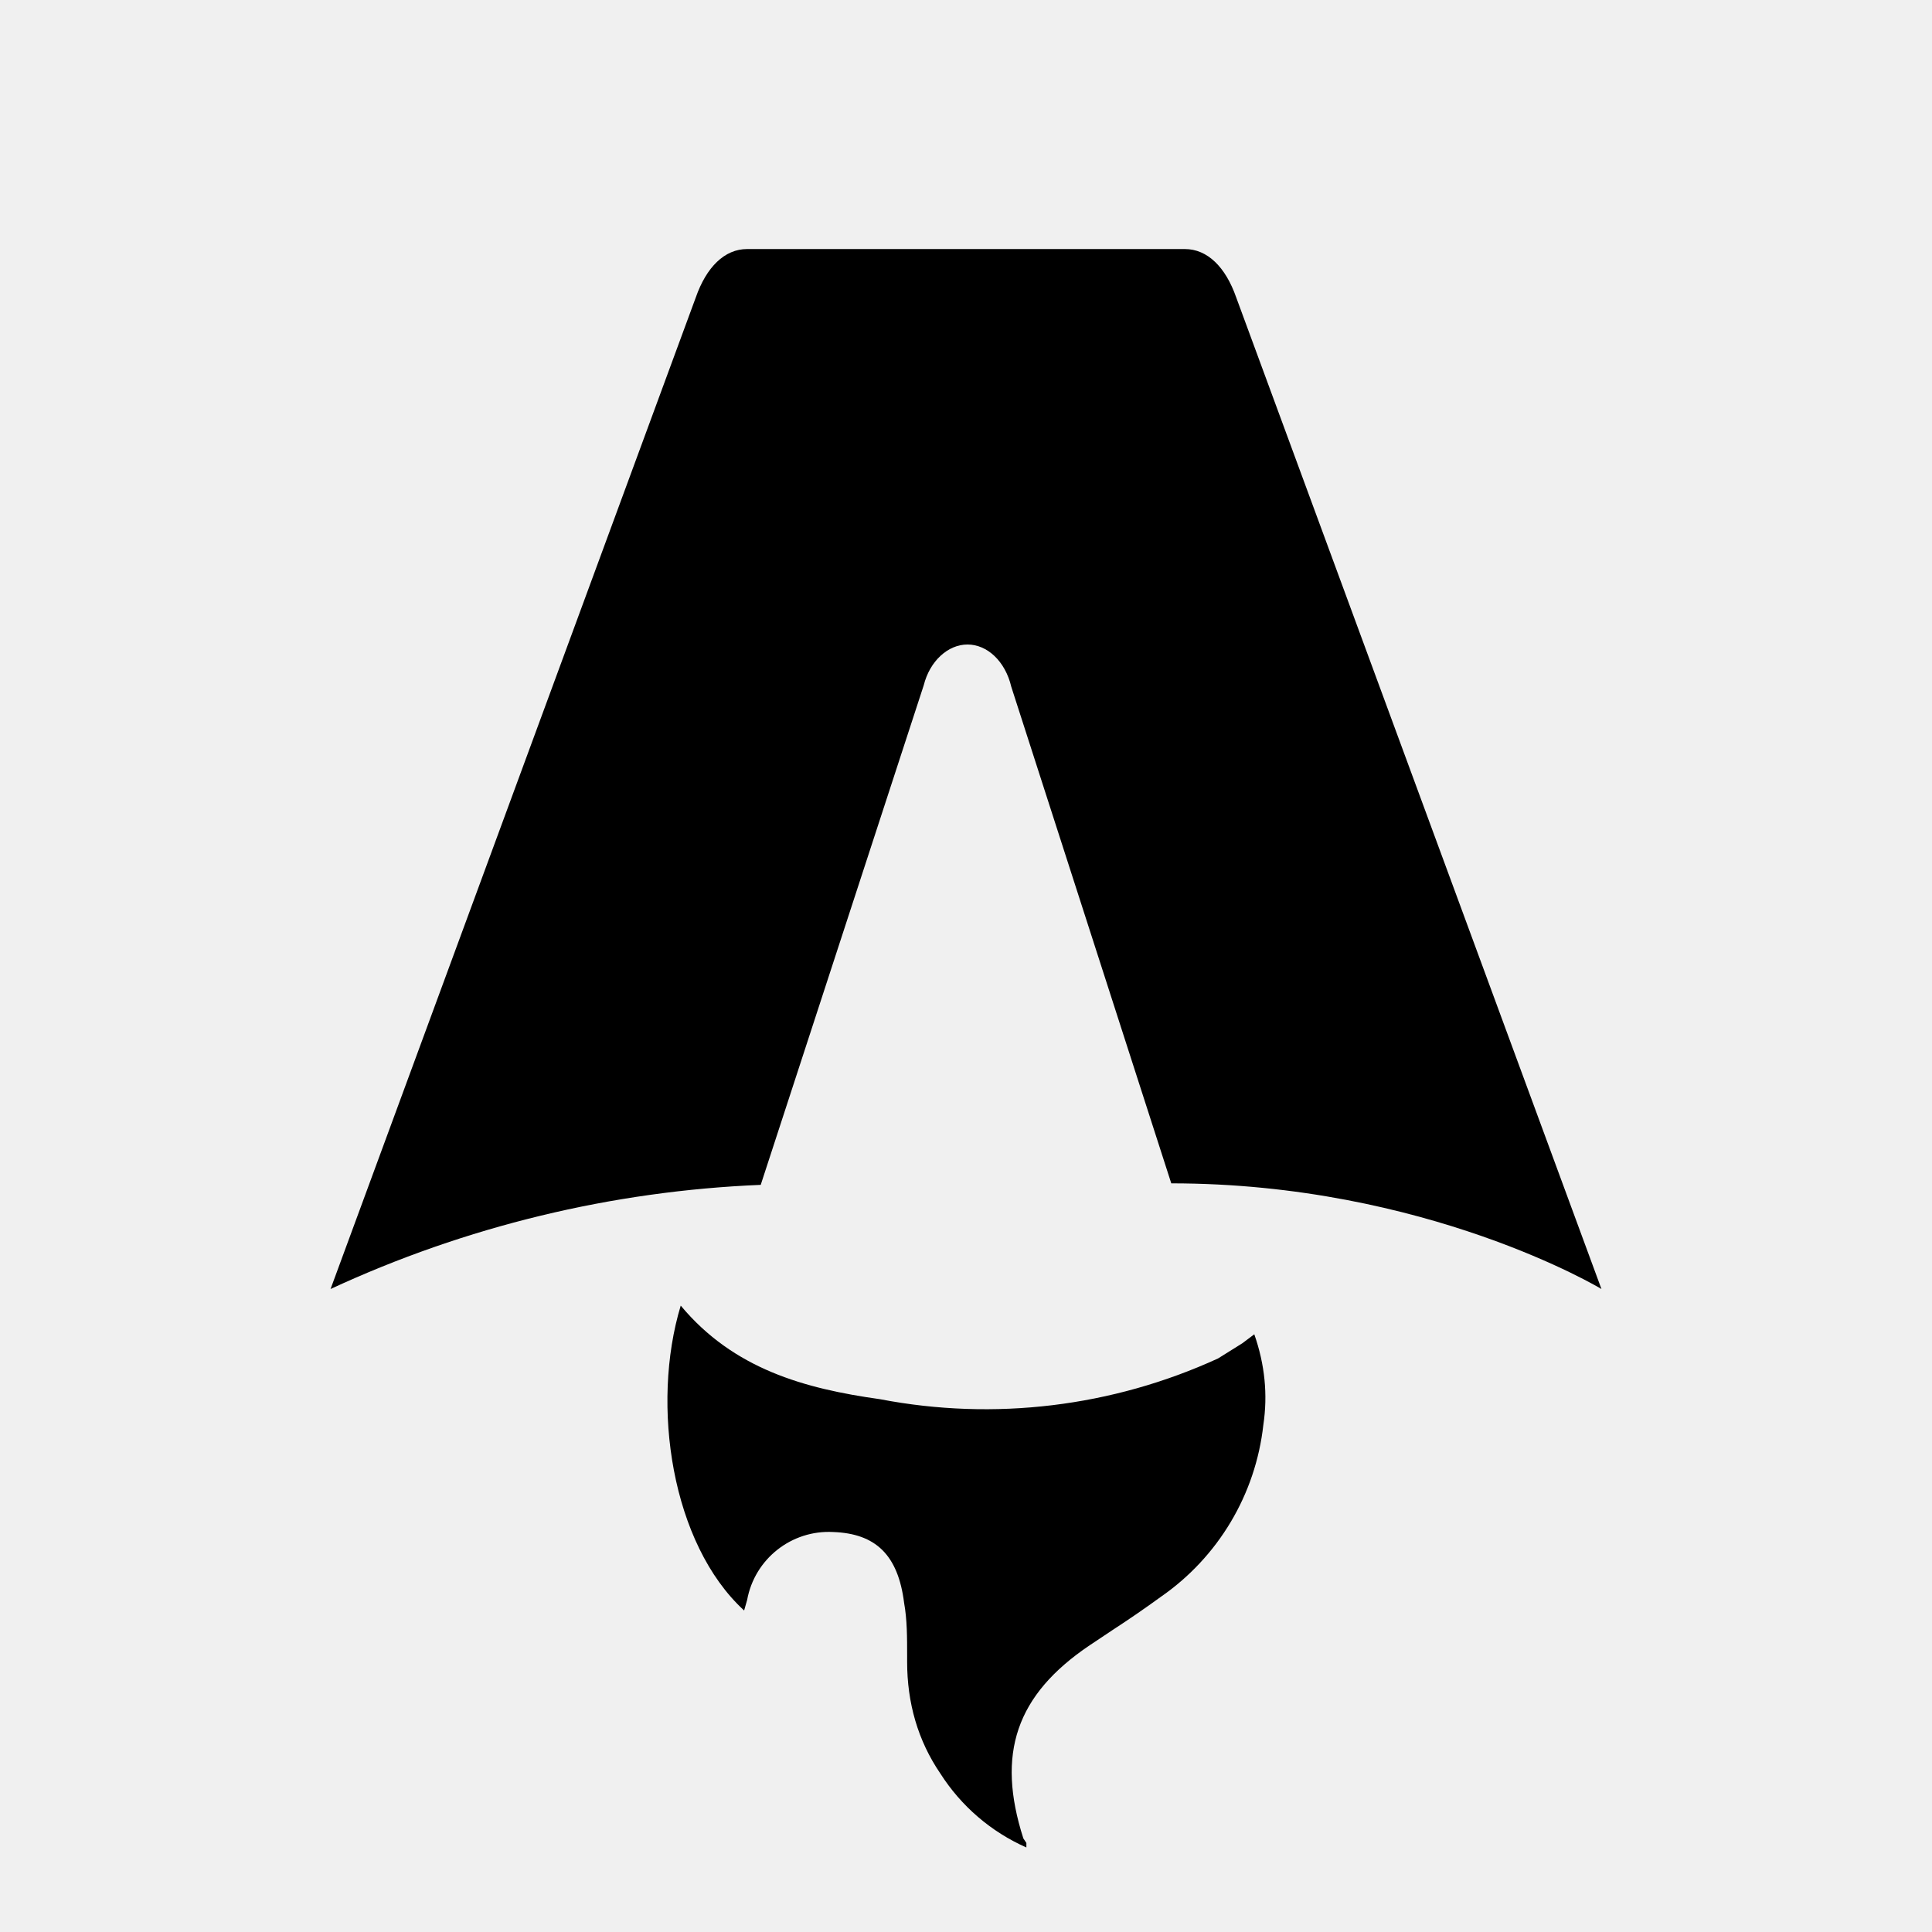
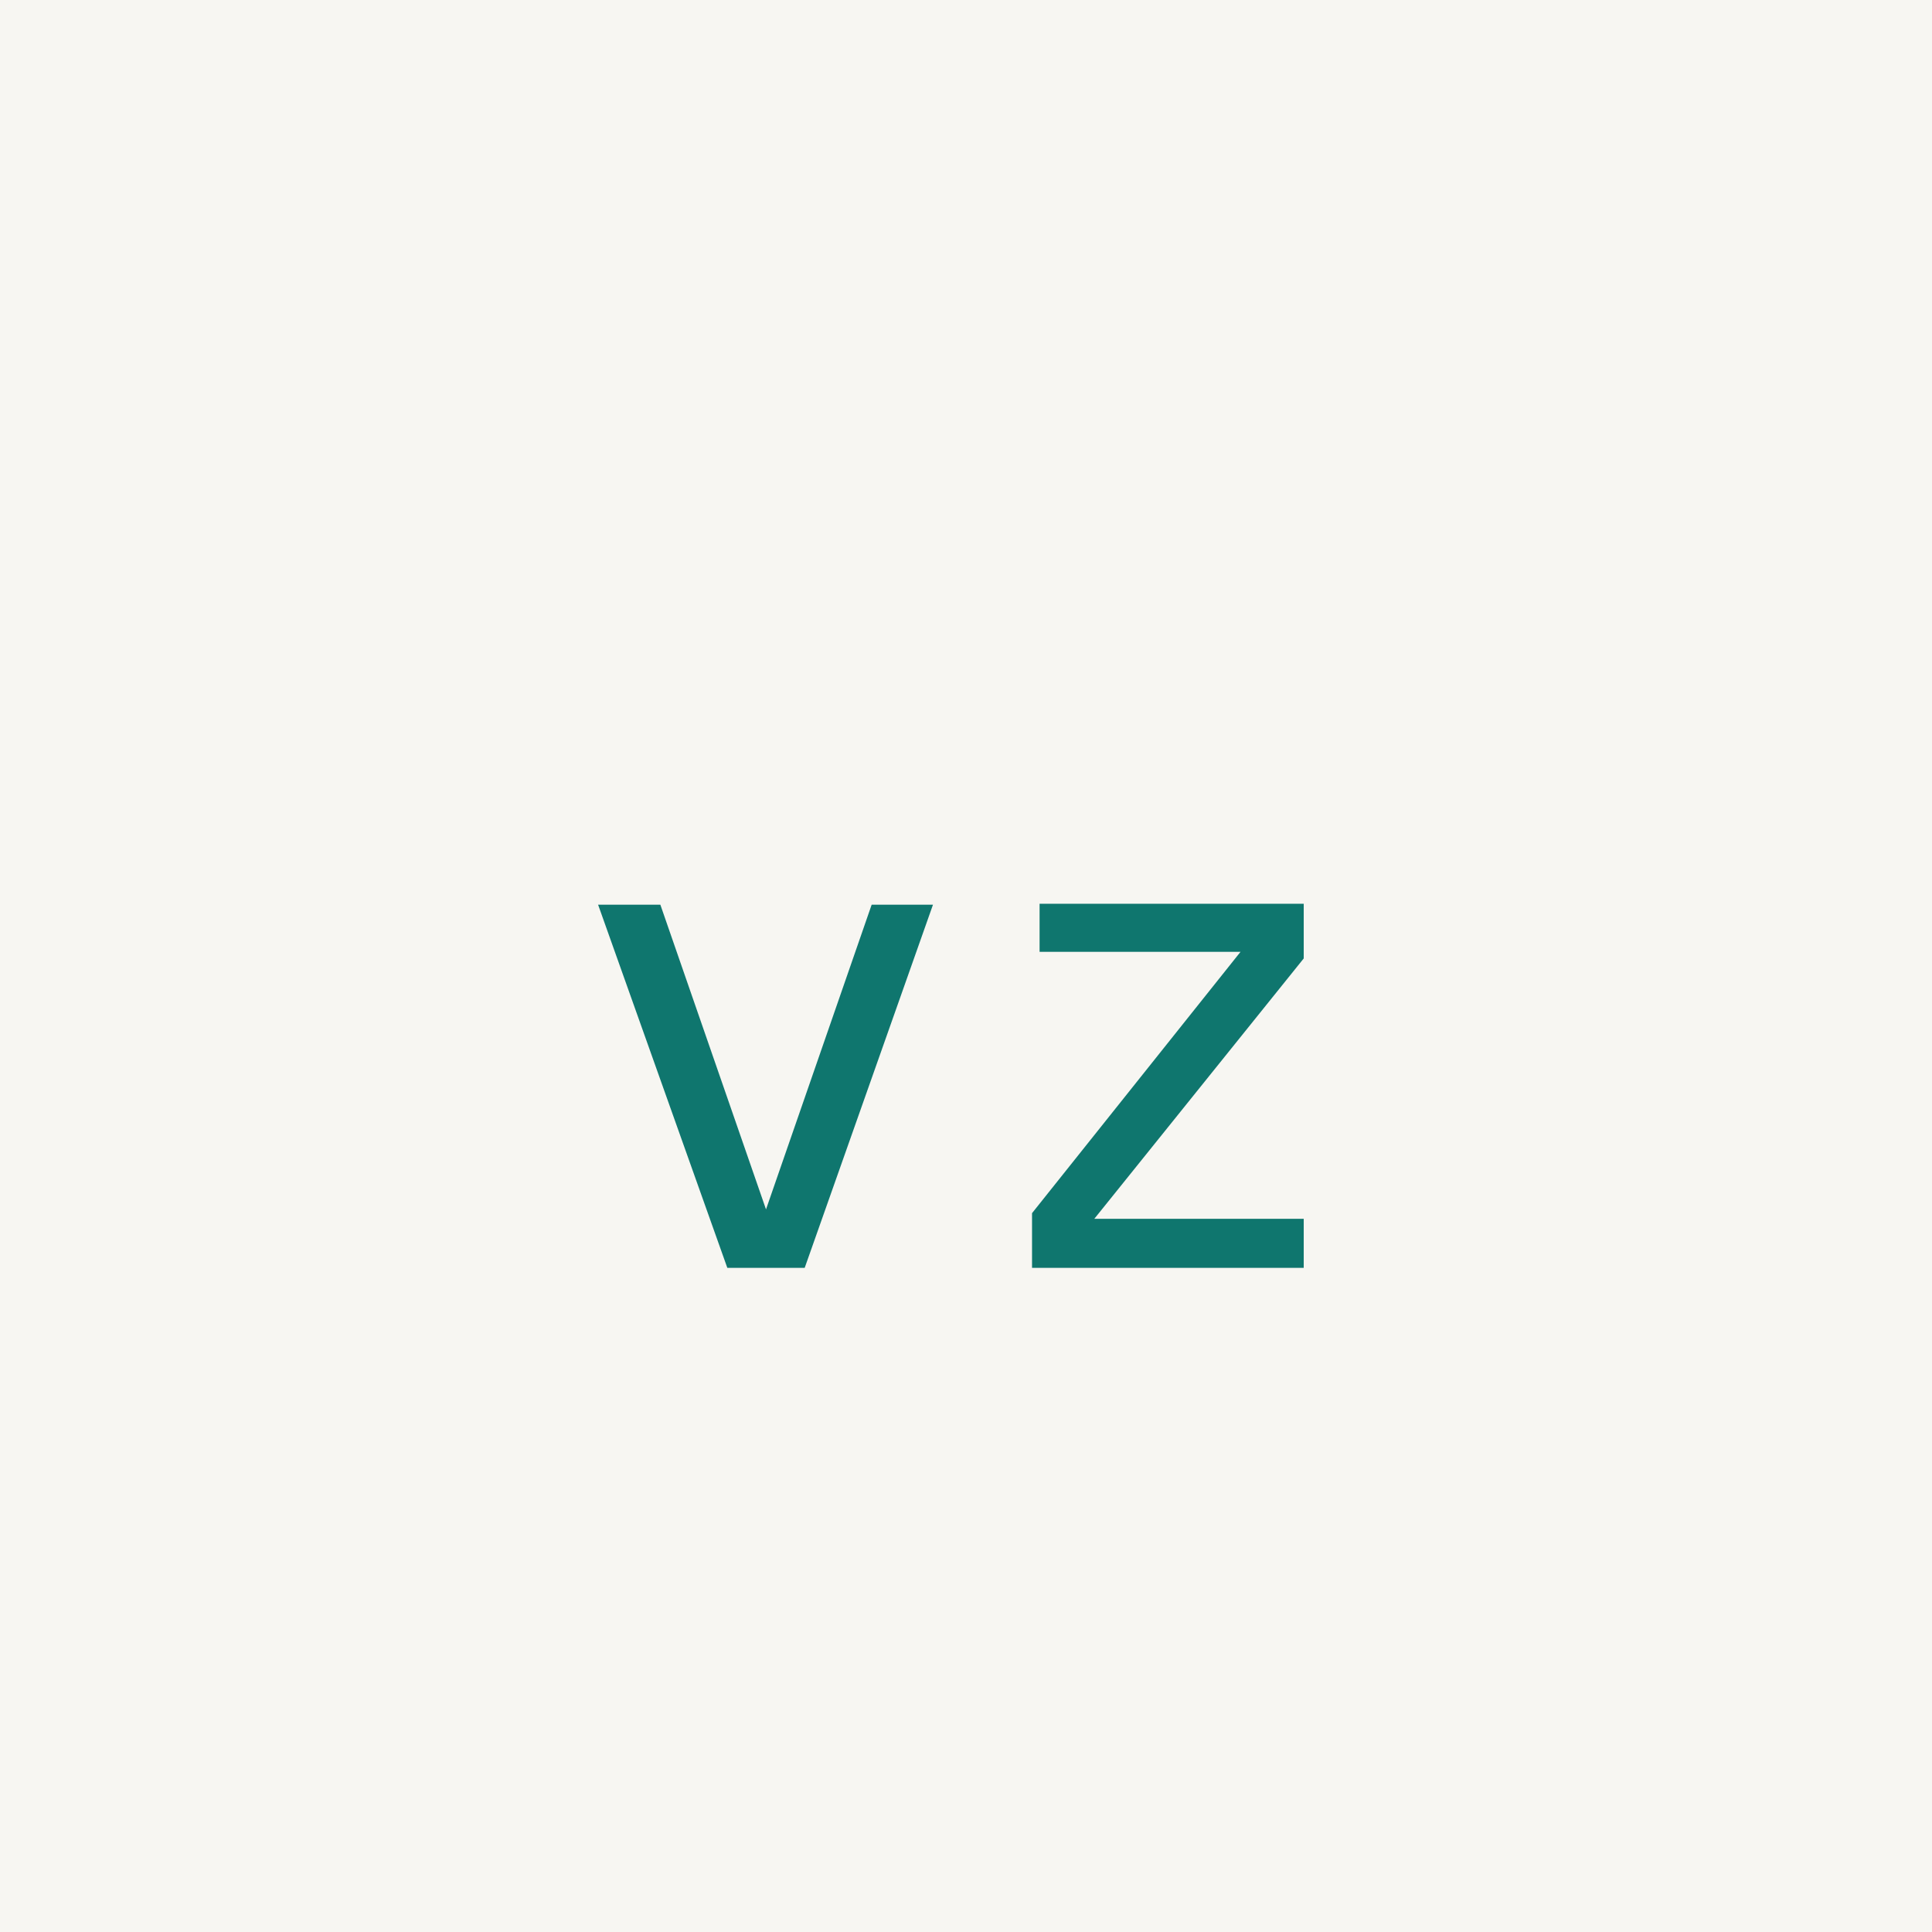
- <svg xmlns="http://www.w3.org/2000/svg" fill="none" viewBox="0 0 128 128">
-   <path d="M50.4 78.5a75.1 75.1 0 0 0-28.5 6.9l24.2-65.7c.7-2 1.9-3.2 3.4-3.2h29c1.5 0 2.7 1.2 3.4 3.2l24.2 65.7s-11.6-7-28.5-7L67 45.5c-.4-1.7-1.6-2.8-2.9-2.8-1.3 0-2.5 1.1-2.9 2.7L50.4 78.5Zm-1.1 28.2Zm-4.2-20.2c-2 6.6-.6 15.8 4.2 20.2a17.5 17.5 0 0 1 .2-.7 5.5 5.5 0 0 1 5.7-4.5c2.8.1 4.3 1.5 4.7 4.7.2 1.1.2 2.3.2 3.5v.4c0 2.7.7 5.2 2.2 7.4a13 13 0 0 0 5.7 4.9v-.3l-.2-.3c-1.8-5.6-.5-9.5 4.4-12.8l1.5-1a73 73 0 0 0 3.2-2.2 16 16 0 0 0 6.8-11.4c.3-2 .1-4-.6-6l-.8.6-1.6 1a37 37 0 0 1-22.4 2.7c-5-.7-9.7-2-13.2-6.2Z" />
-   <style>
-         path { fill: #000; }
-         @media (prefers-color-scheme: dark) {
-             path { fill: #FFF; }
-         }
-     </style>
+ <svg xmlns="http://www.w3.org/2000/svg" viewBox="0 0 32 32" fill="none">
+   <rect width="32" height="32" fill="#F7F6F2" />
+   <text x="16" y="21" text-anchor="middle" font-family="IBM Plex Mono, monospace" font-size="11" font-weight="500" fill="#0F766E">vz</text>
</svg>
